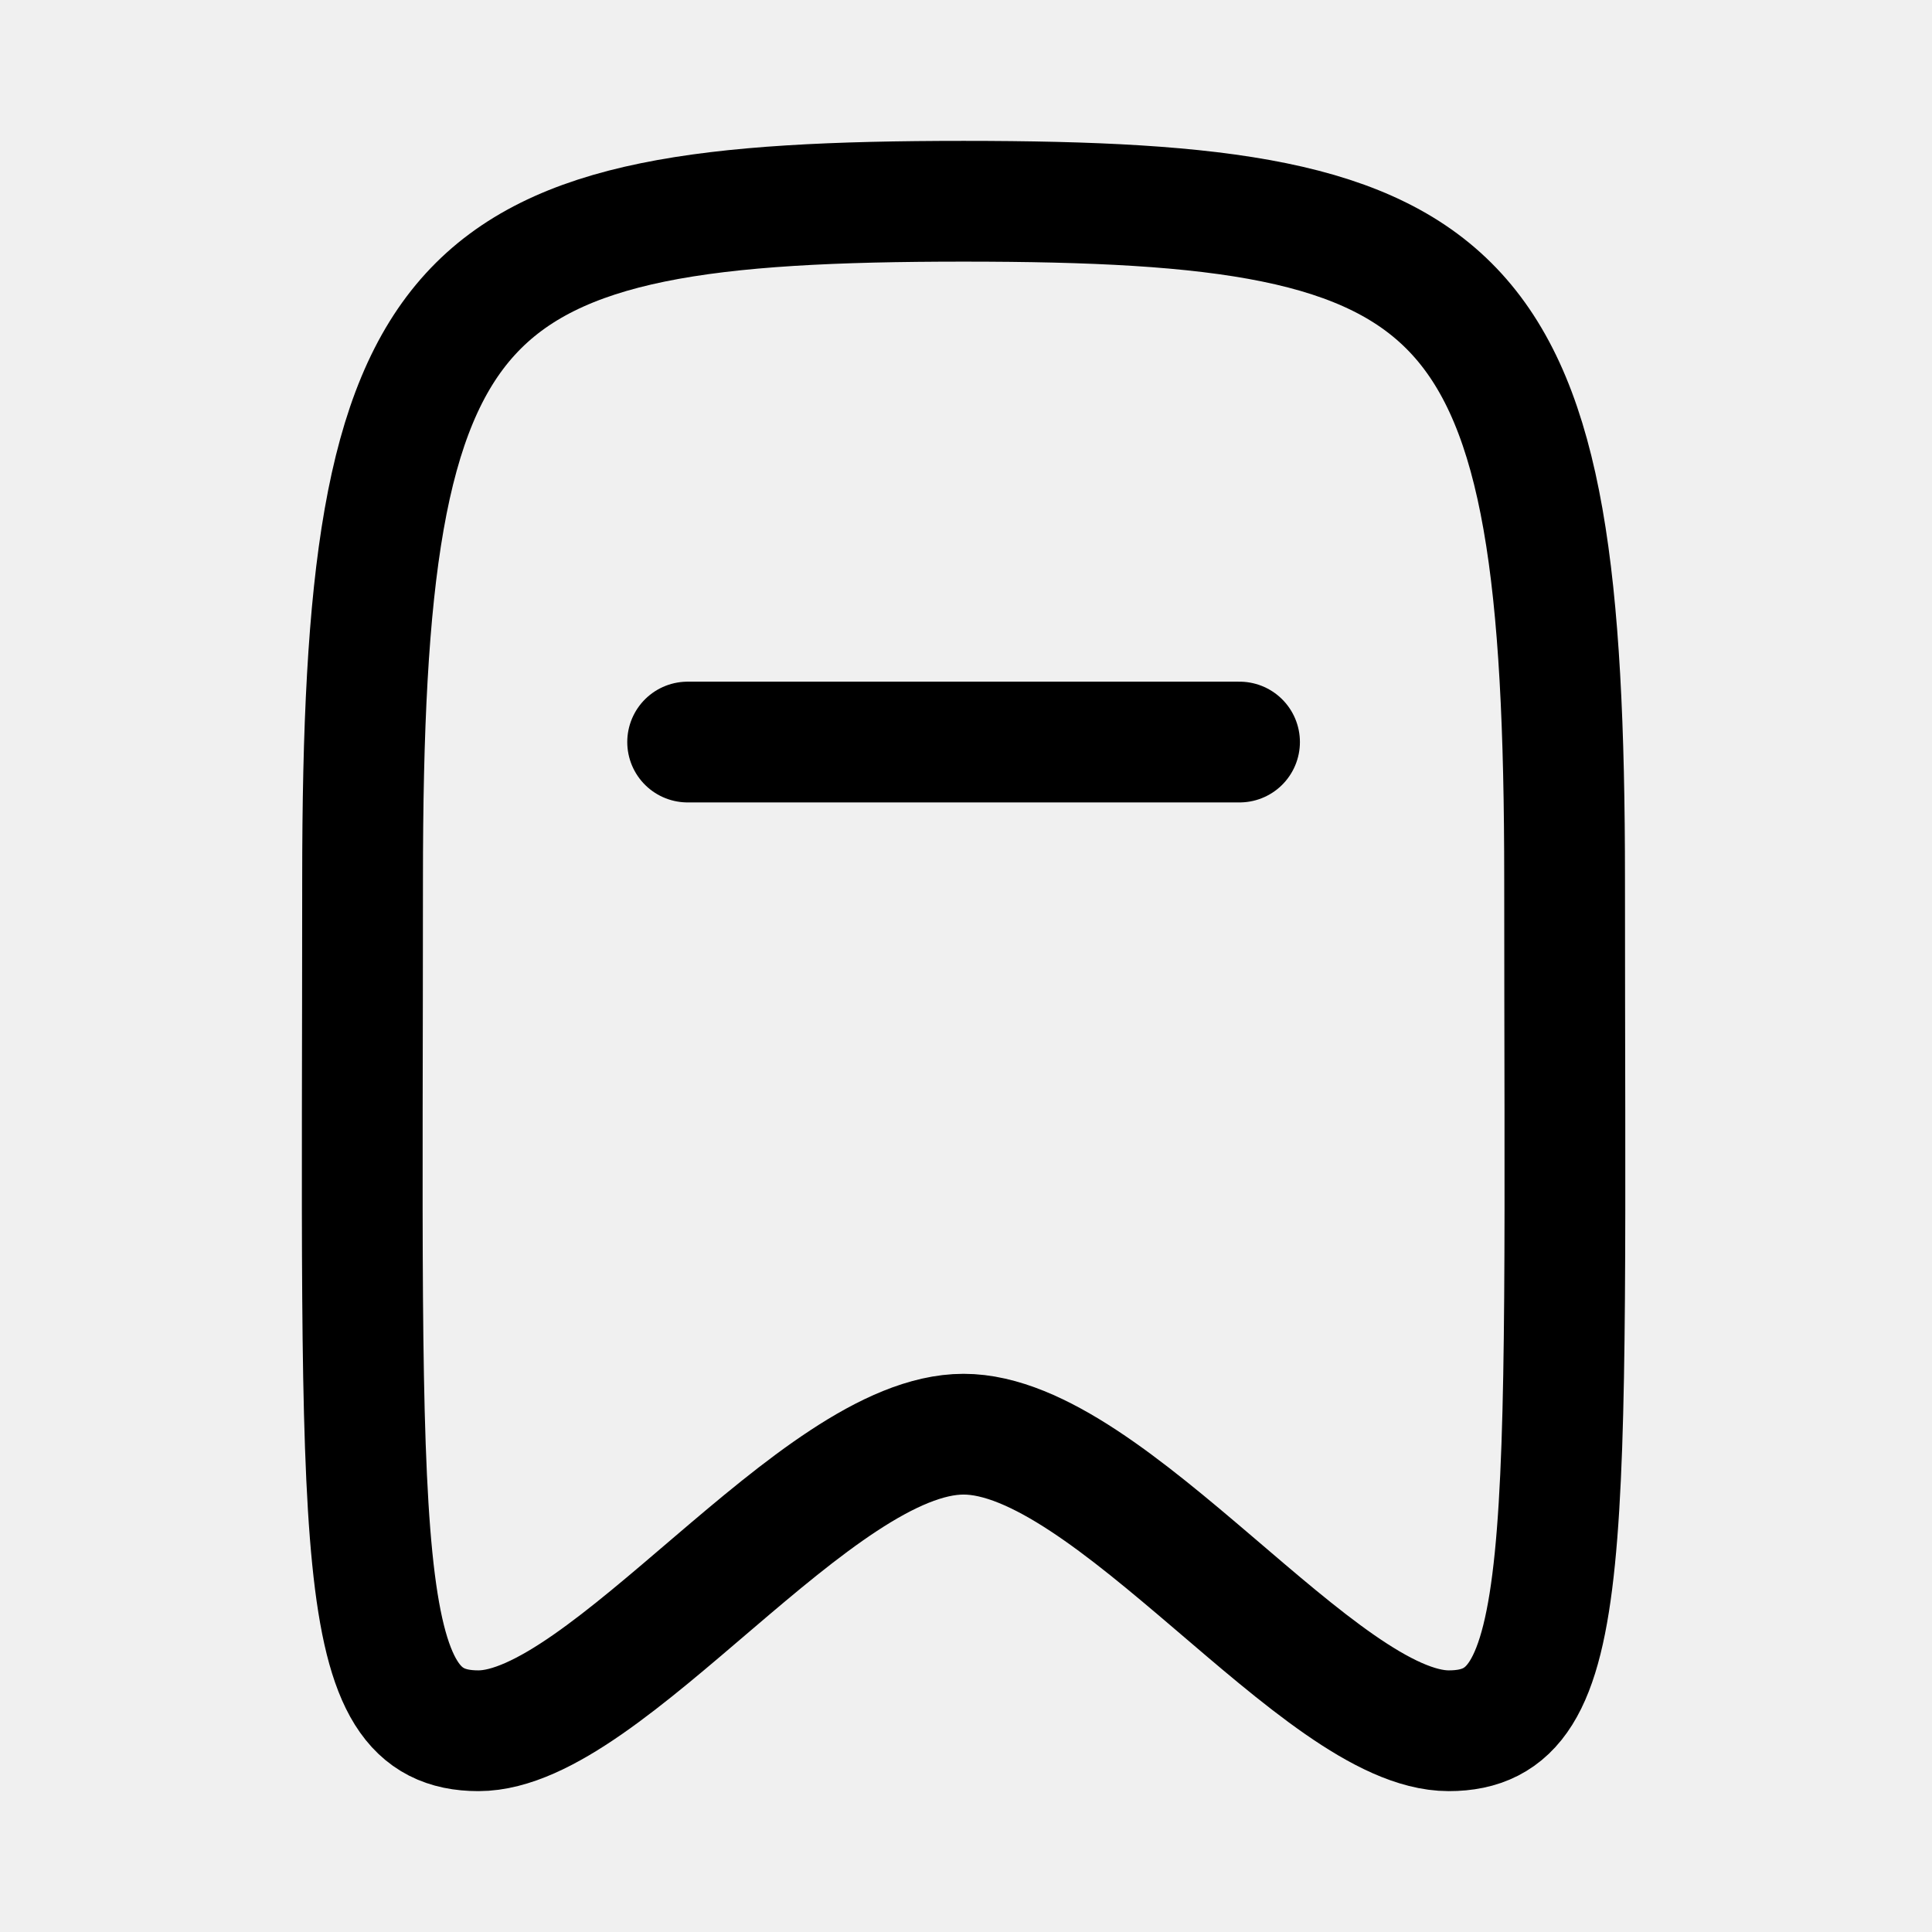
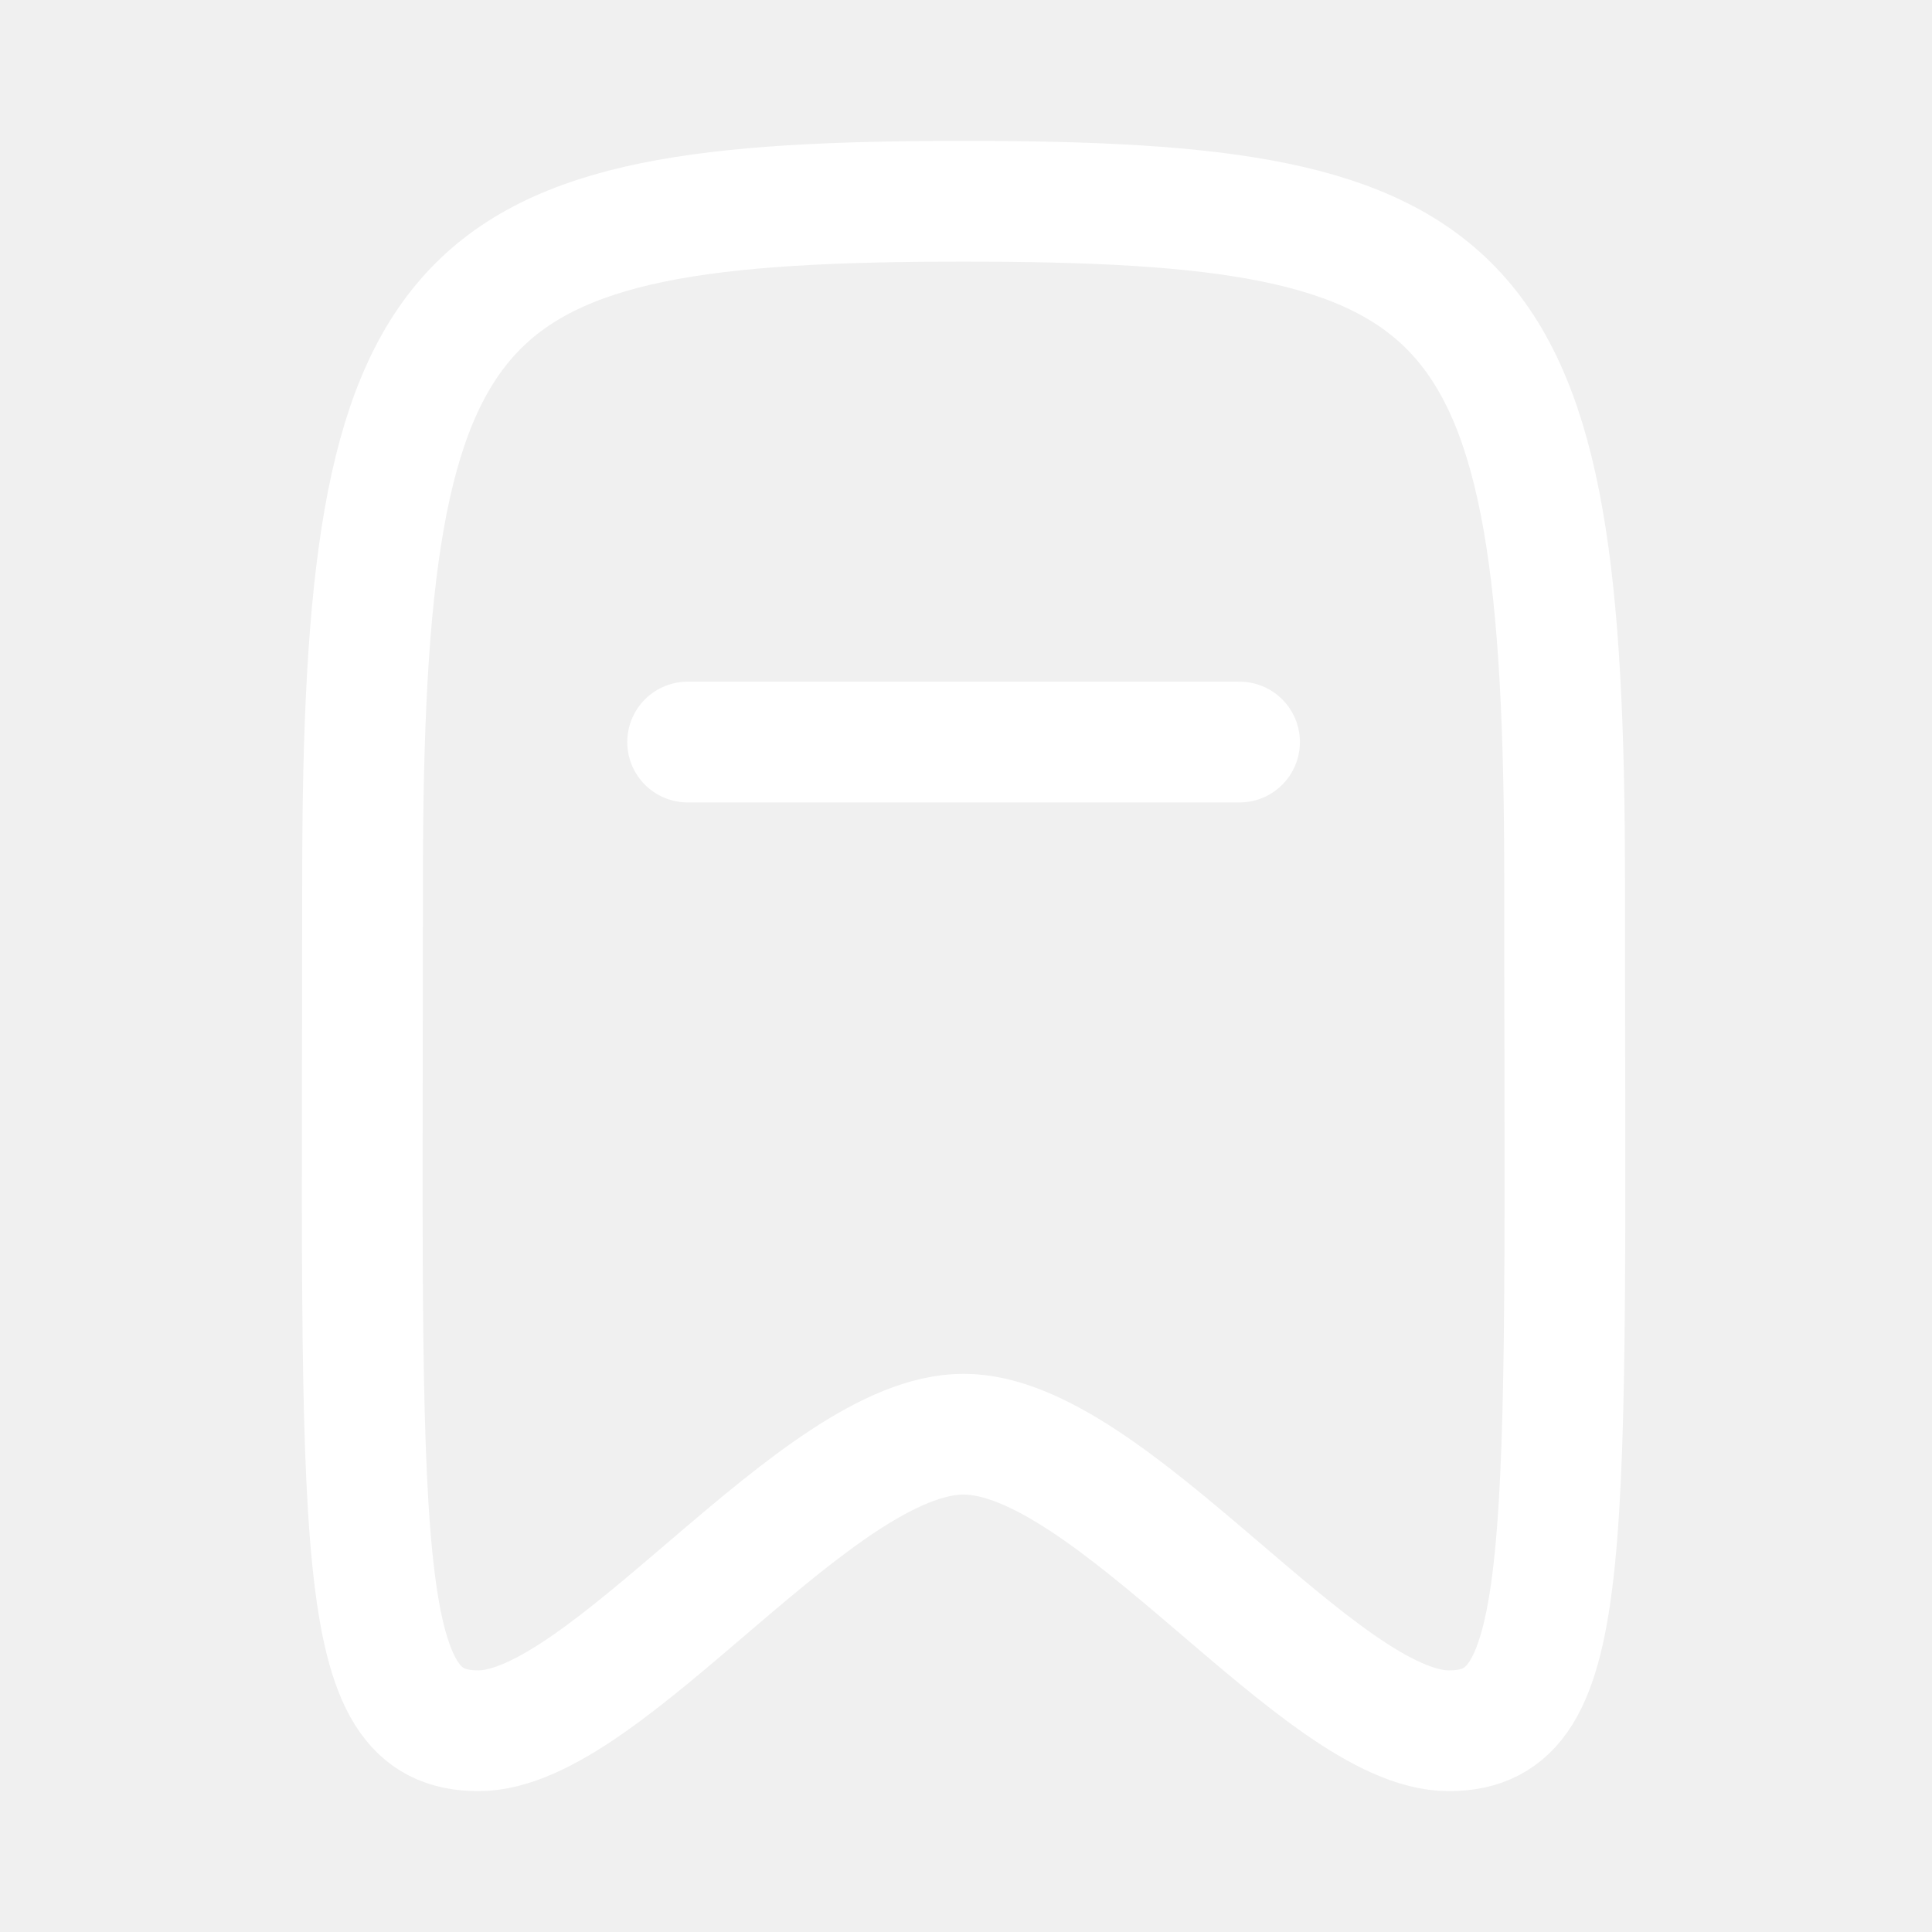
<svg xmlns="http://www.w3.org/2000/svg" width="24" height="24" viewBox="0 0 24 24" fill="none">
-   <path d="M8.542 9.218H15.398" stroke="black" stroke-width="1.5" stroke-linecap="round" stroke-linejoin="round" />
-   <path fill-rule="evenodd" clip-rule="evenodd" d="M11.97 2.5C5.583 2.5 4.504 3.432 4.504 10.929C4.504 19.322 4.347 21.5 5.943 21.5C7.538 21.5 10.143 17.816 11.97 17.816C13.797 17.816 16.402 21.5 17.997 21.5C19.593 21.5 19.436 19.322 19.436 10.929C19.436 3.432 18.357 2.5 11.97 2.5Z" stroke="black" stroke-width="1.5" stroke-linecap="round" stroke-linejoin="round" />
+   <path d="M8.542 9.218H15.398" stroke="white" stroke-width="1.5" stroke-linecap="round" stroke-linejoin="round" />
+   <path fill-rule="evenodd" clip-rule="evenodd" d="M11.97 2.5C5.583 2.5 4.504 3.432 4.504 10.929C4.504 19.322 4.347 21.5 5.943 21.5C7.538 21.5 10.143 17.816 11.97 17.816C13.797 17.816 16.402 21.5 17.997 21.5C19.593 21.5 19.436 19.322 19.436 10.929C19.436 3.432 18.357 2.5 11.97 2.5Z" stroke="white" stroke-width="1.5" stroke-linecap="round" stroke-linejoin="round" />
</svg>
